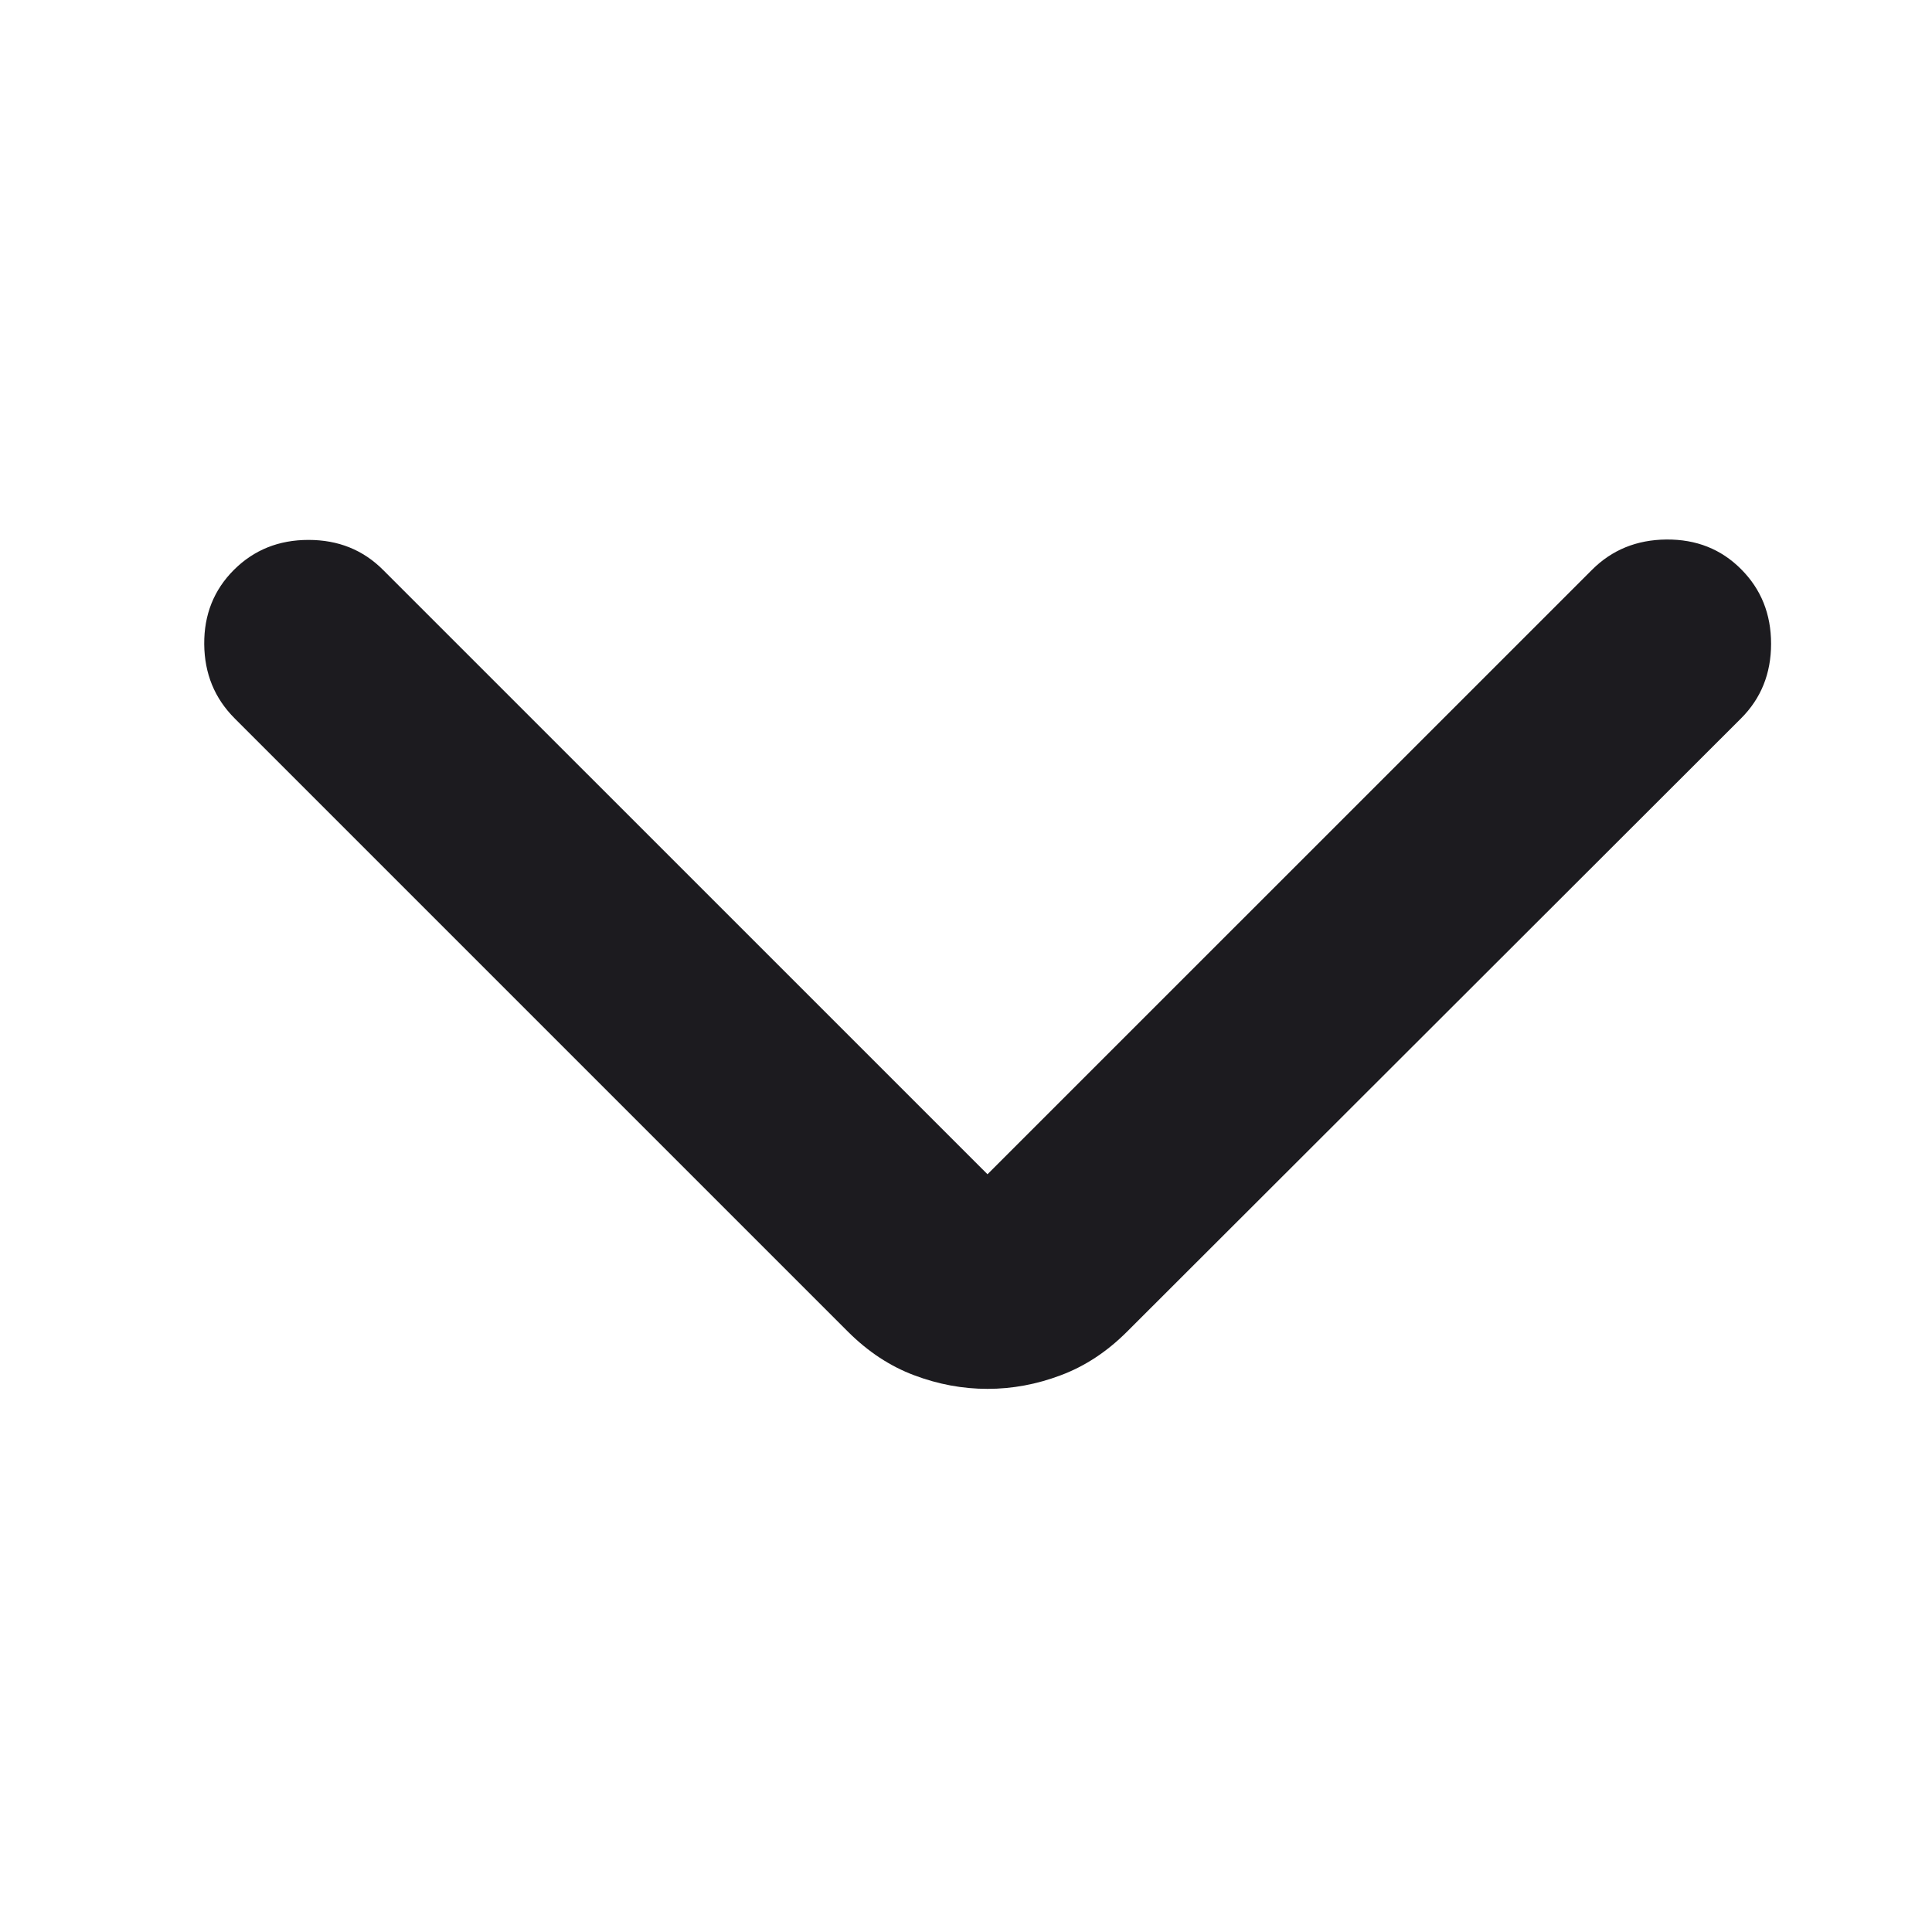
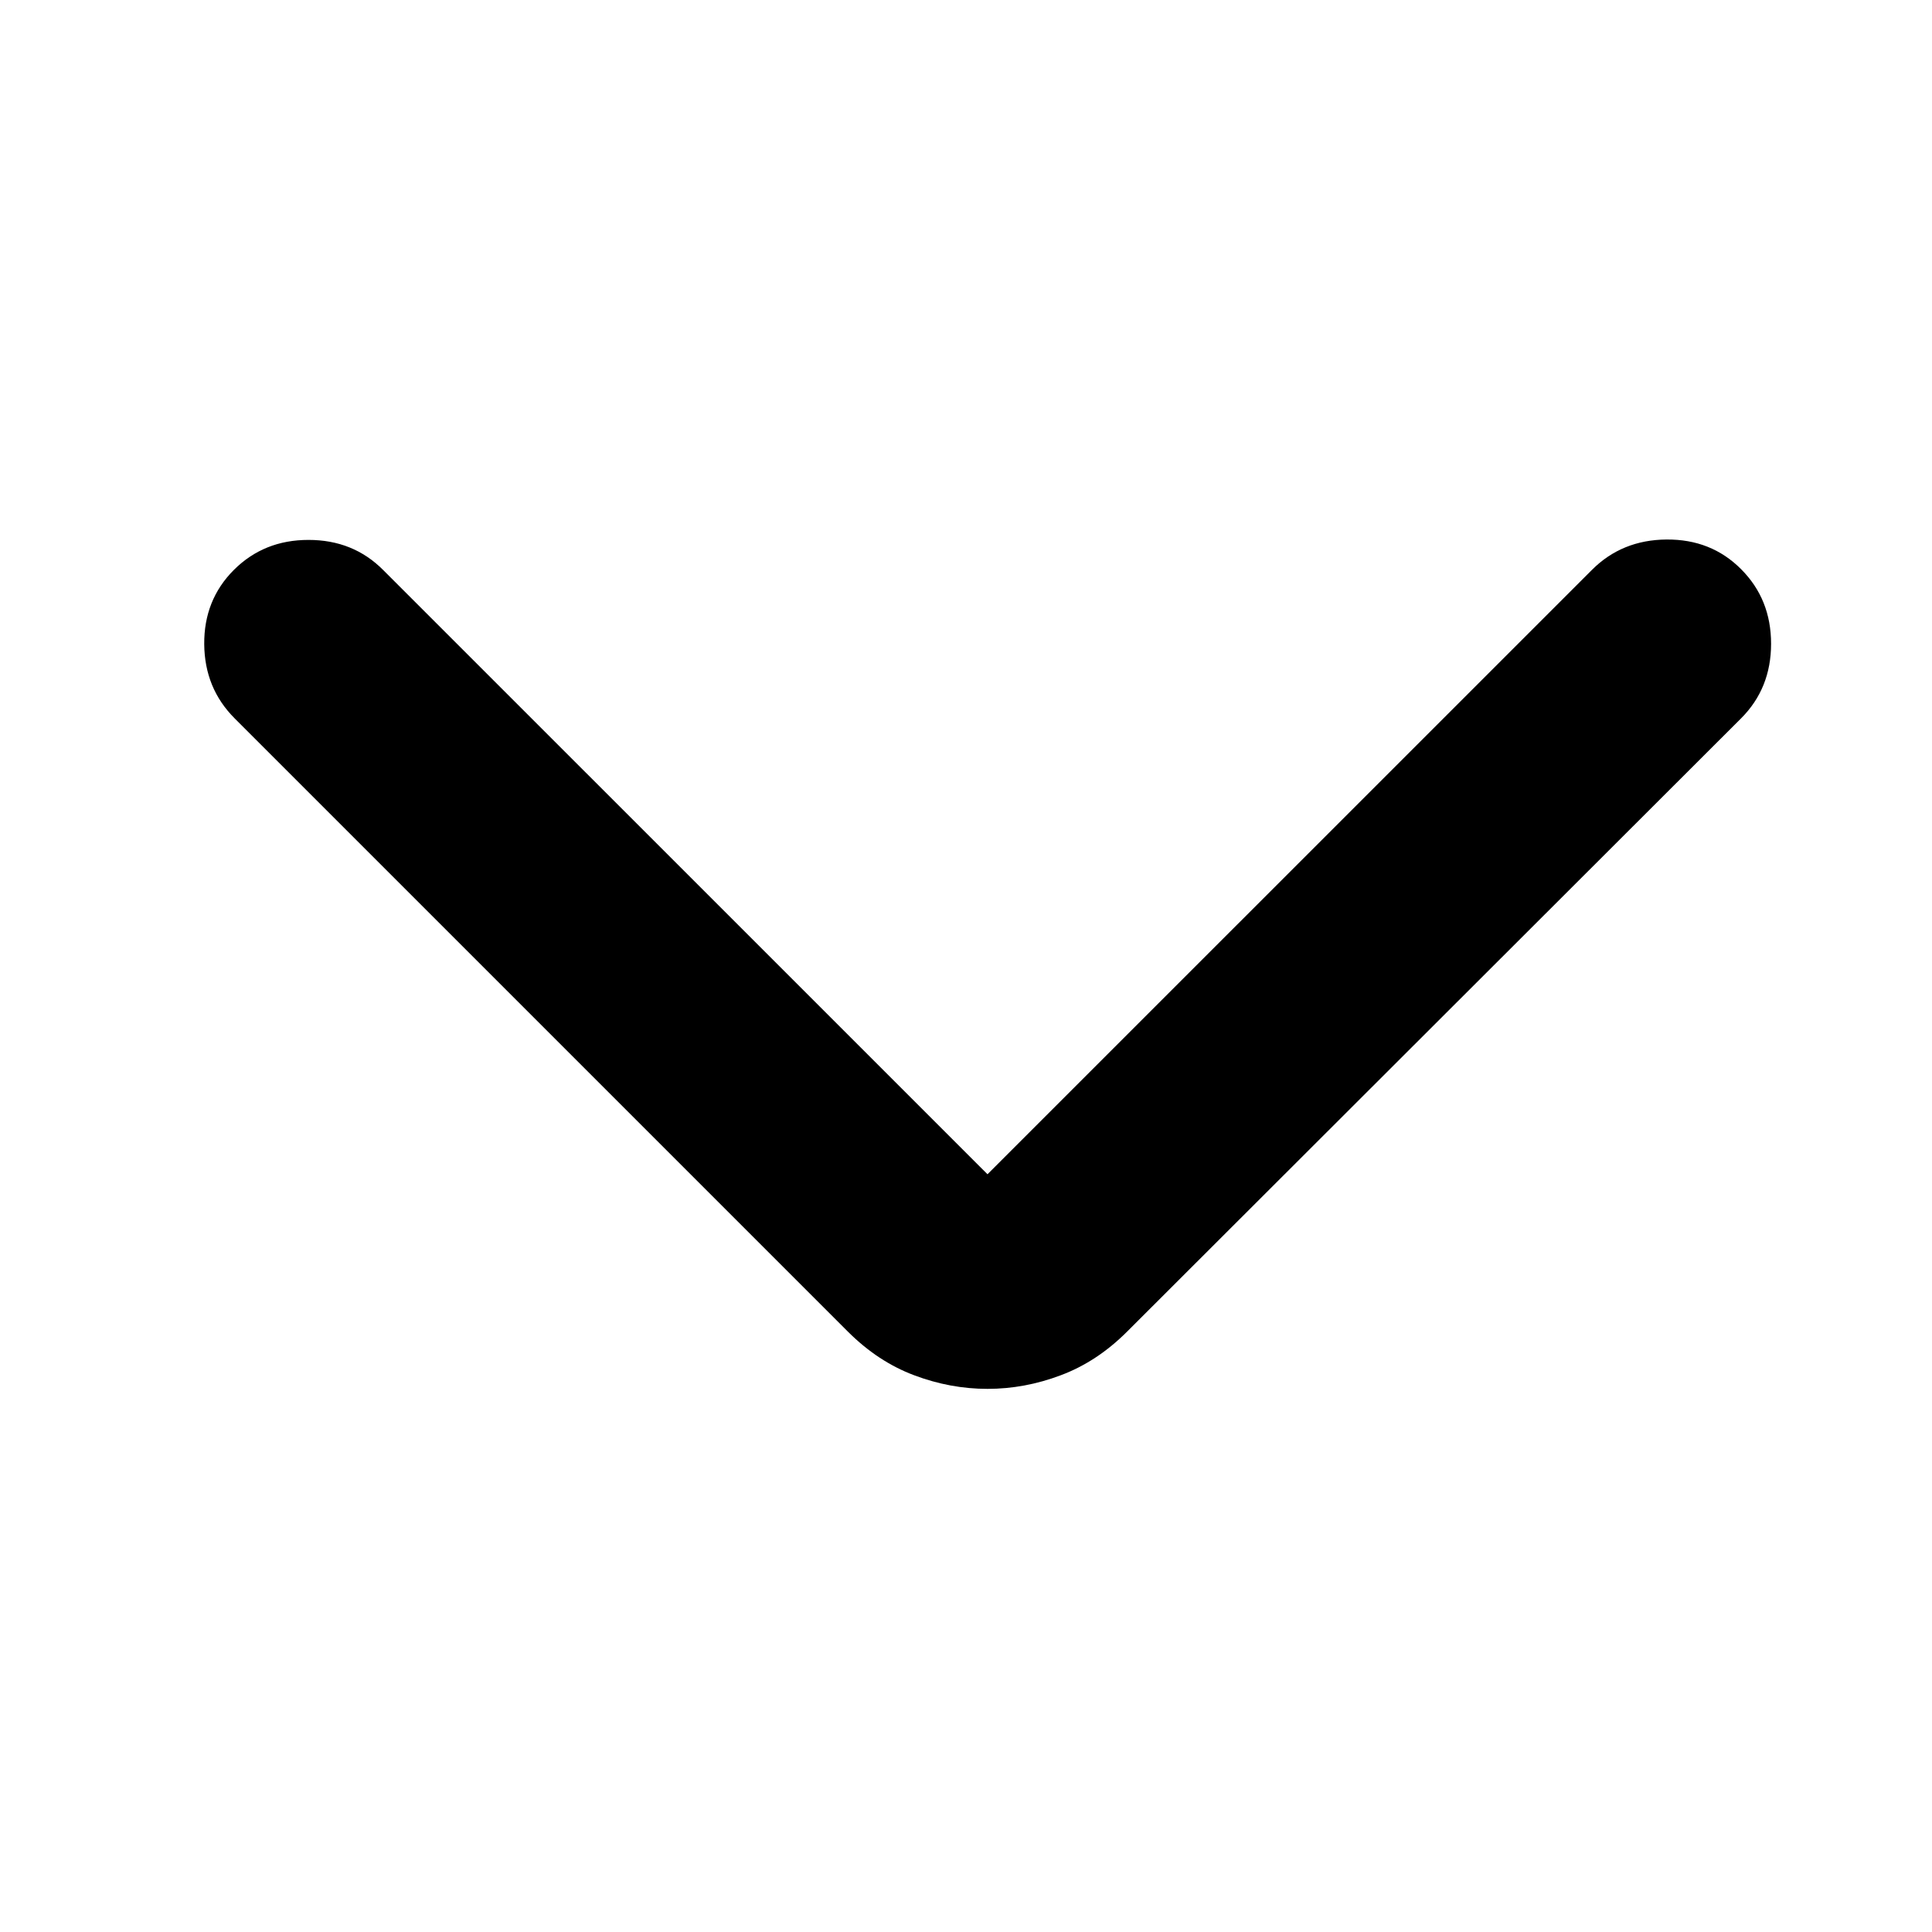
<svg xmlns="http://www.w3.org/2000/svg" width="24" height="24" viewBox="0 0 24 24" fill="none">
  <rect width="24" height="24" fill="none" />
-   <path d="M12.267 14.587L19.775 7.08C20.023 6.831 20.332 6.705 20.701 6.702C21.071 6.699 21.38 6.821 21.628 7.07C21.877 7.319 22.001 7.628 22.001 7.997C22.001 8.366 21.877 8.675 21.628 8.924L13.998 16.545C13.75 16.792 13.477 16.972 13.177 17.084C12.878 17.197 12.575 17.253 12.267 17.253C11.959 17.253 11.656 17.197 11.356 17.084C11.057 16.972 10.784 16.792 10.536 16.545L2.915 8.924C2.666 8.675 2.54 8.368 2.537 8.002C2.534 7.636 2.657 7.328 2.905 7.08C3.154 6.831 3.463 6.707 3.832 6.707C4.202 6.707 4.511 6.831 4.759 7.08L12.267 14.587Z" fill="#1C1B1F" />
+   <path d="M12.267 14.587L19.775 7.08C20.023 6.831 20.332 6.705 20.701 6.702C21.071 6.699 21.38 6.821 21.628 7.07C21.877 7.319 22.001 7.628 22.001 7.997C22.001 8.366 21.877 8.675 21.628 8.924L13.998 16.545C13.75 16.792 13.477 16.972 13.177 17.084C12.878 17.197 12.575 17.253 12.267 17.253C11.959 17.253 11.656 17.197 11.356 17.084C11.057 16.972 10.784 16.792 10.536 16.545L2.915 8.924C2.666 8.675 2.54 8.368 2.537 8.002C2.534 7.636 2.657 7.328 2.905 7.08C3.154 6.831 3.463 6.707 3.832 6.707C4.202 6.707 4.511 6.831 4.759 7.08L12.267 14.587Z" fill="currentColor" />
</svg>
